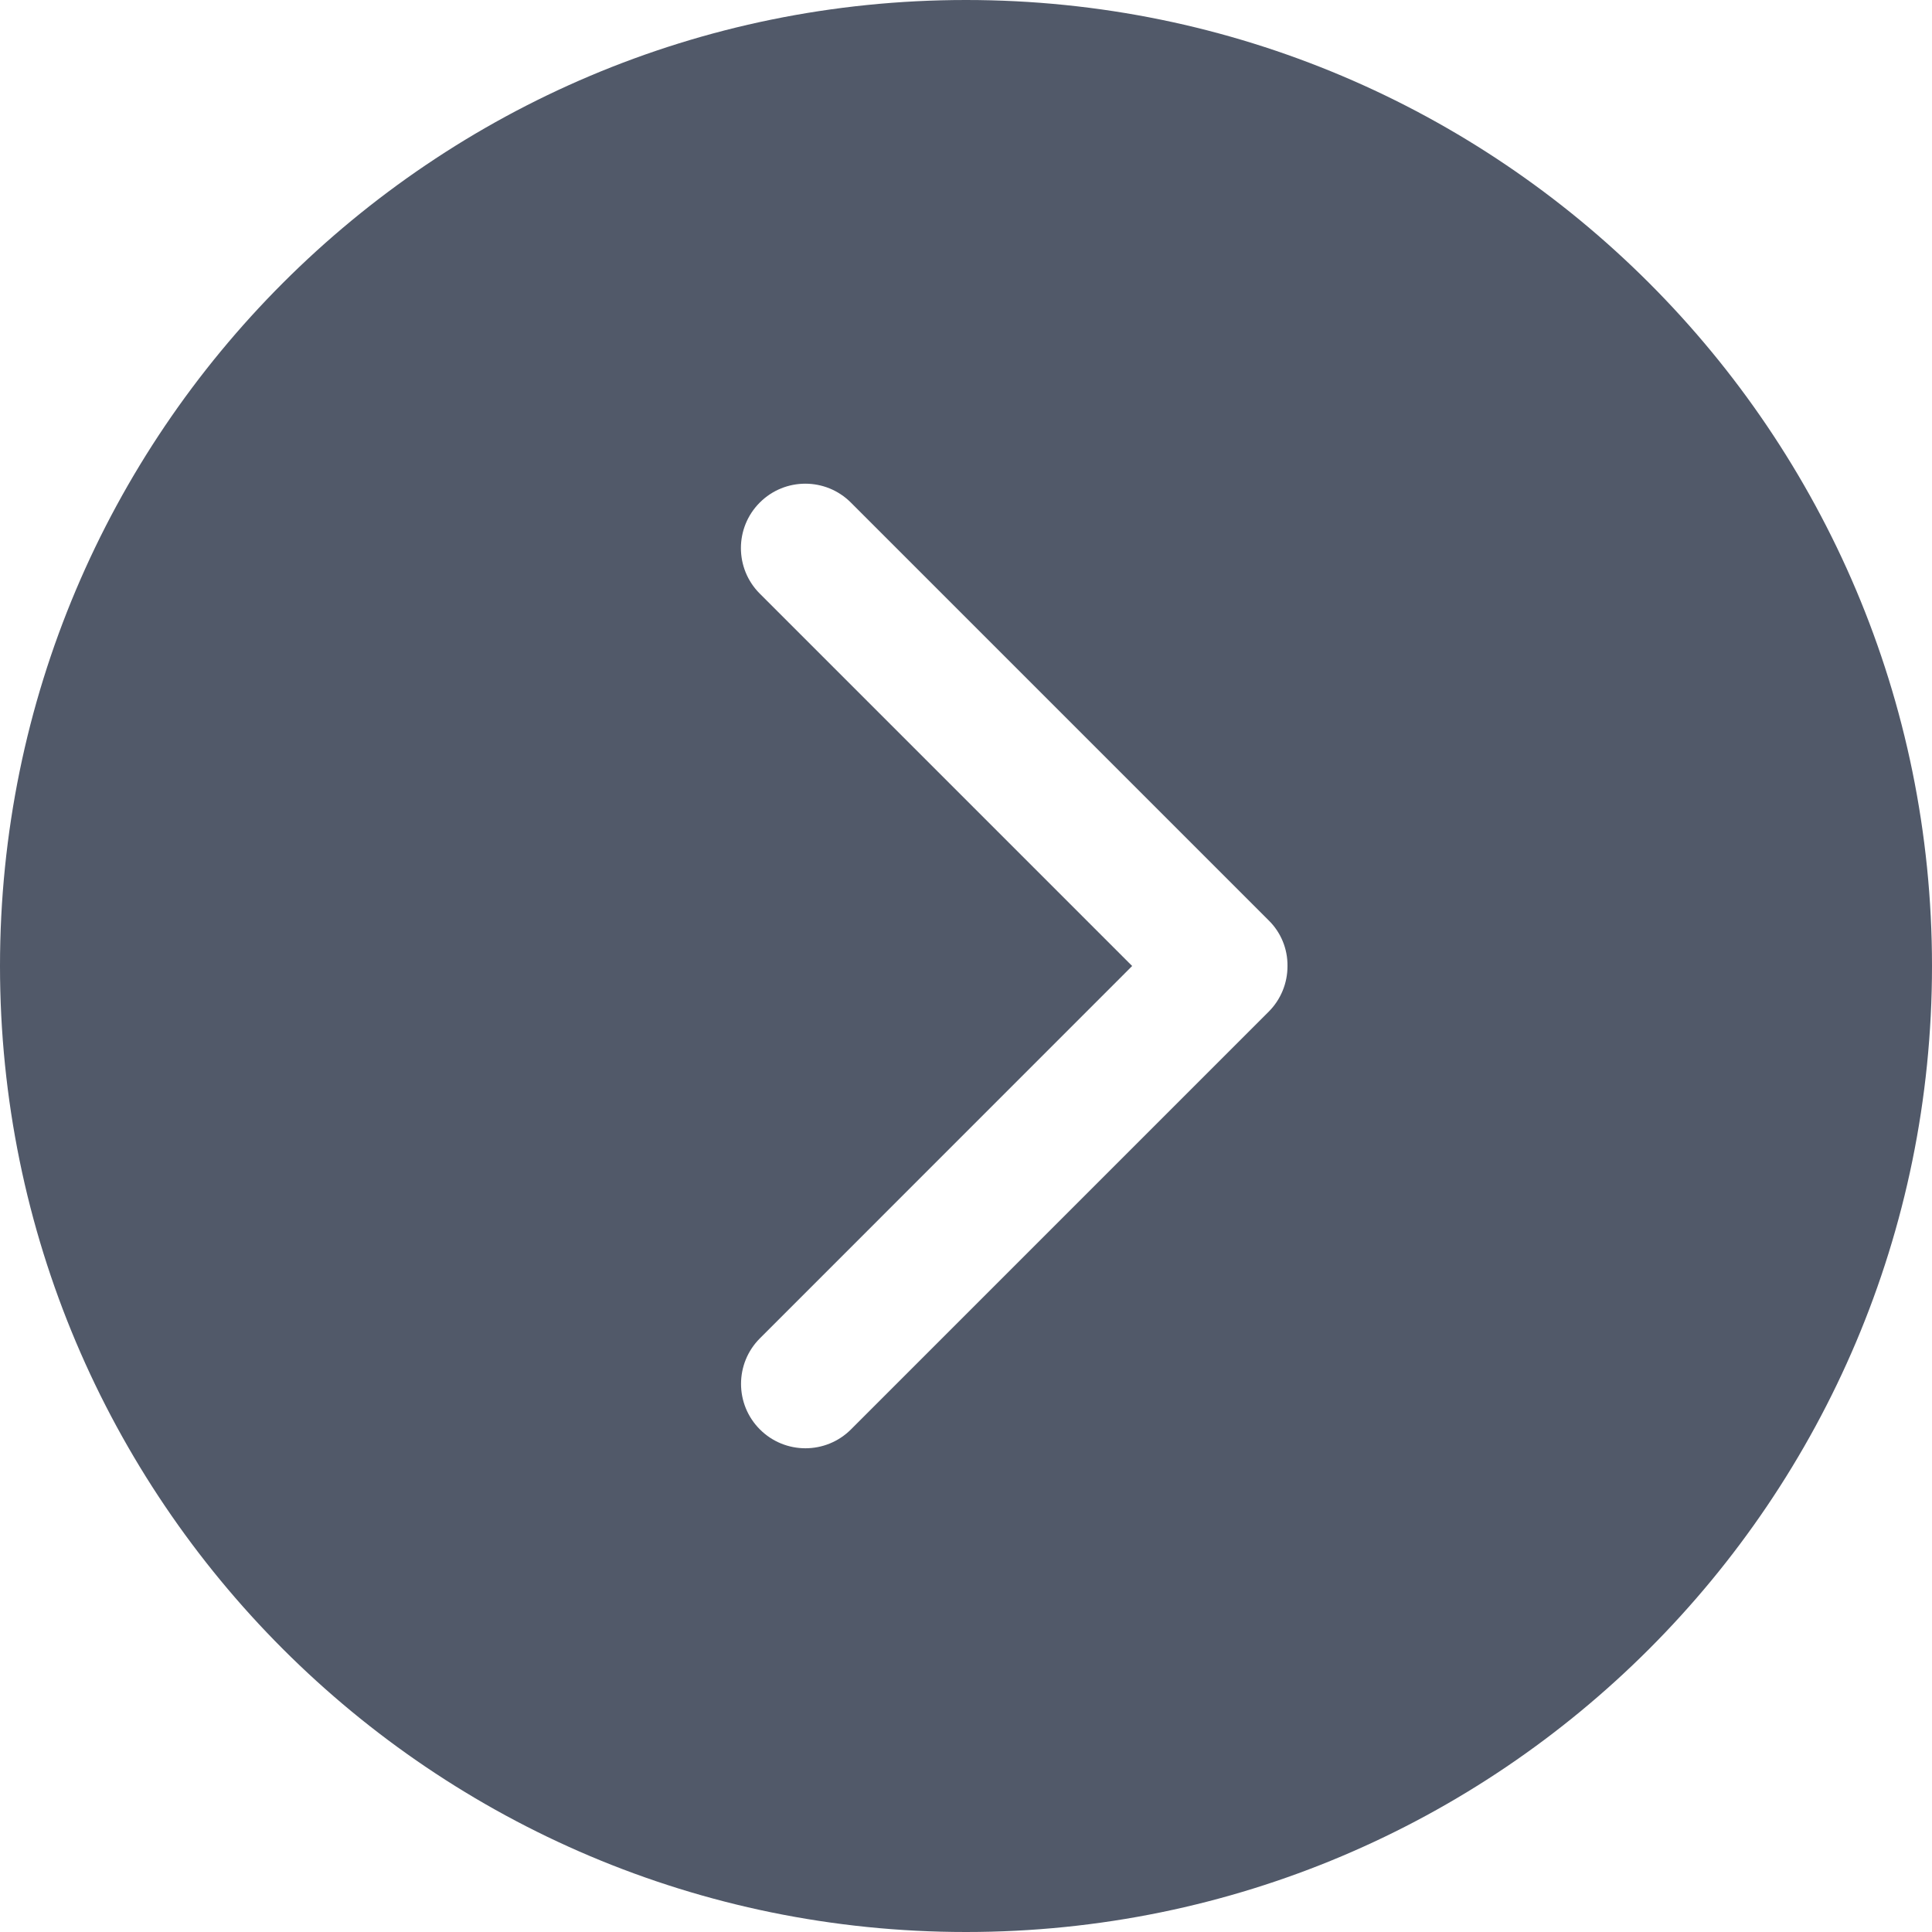
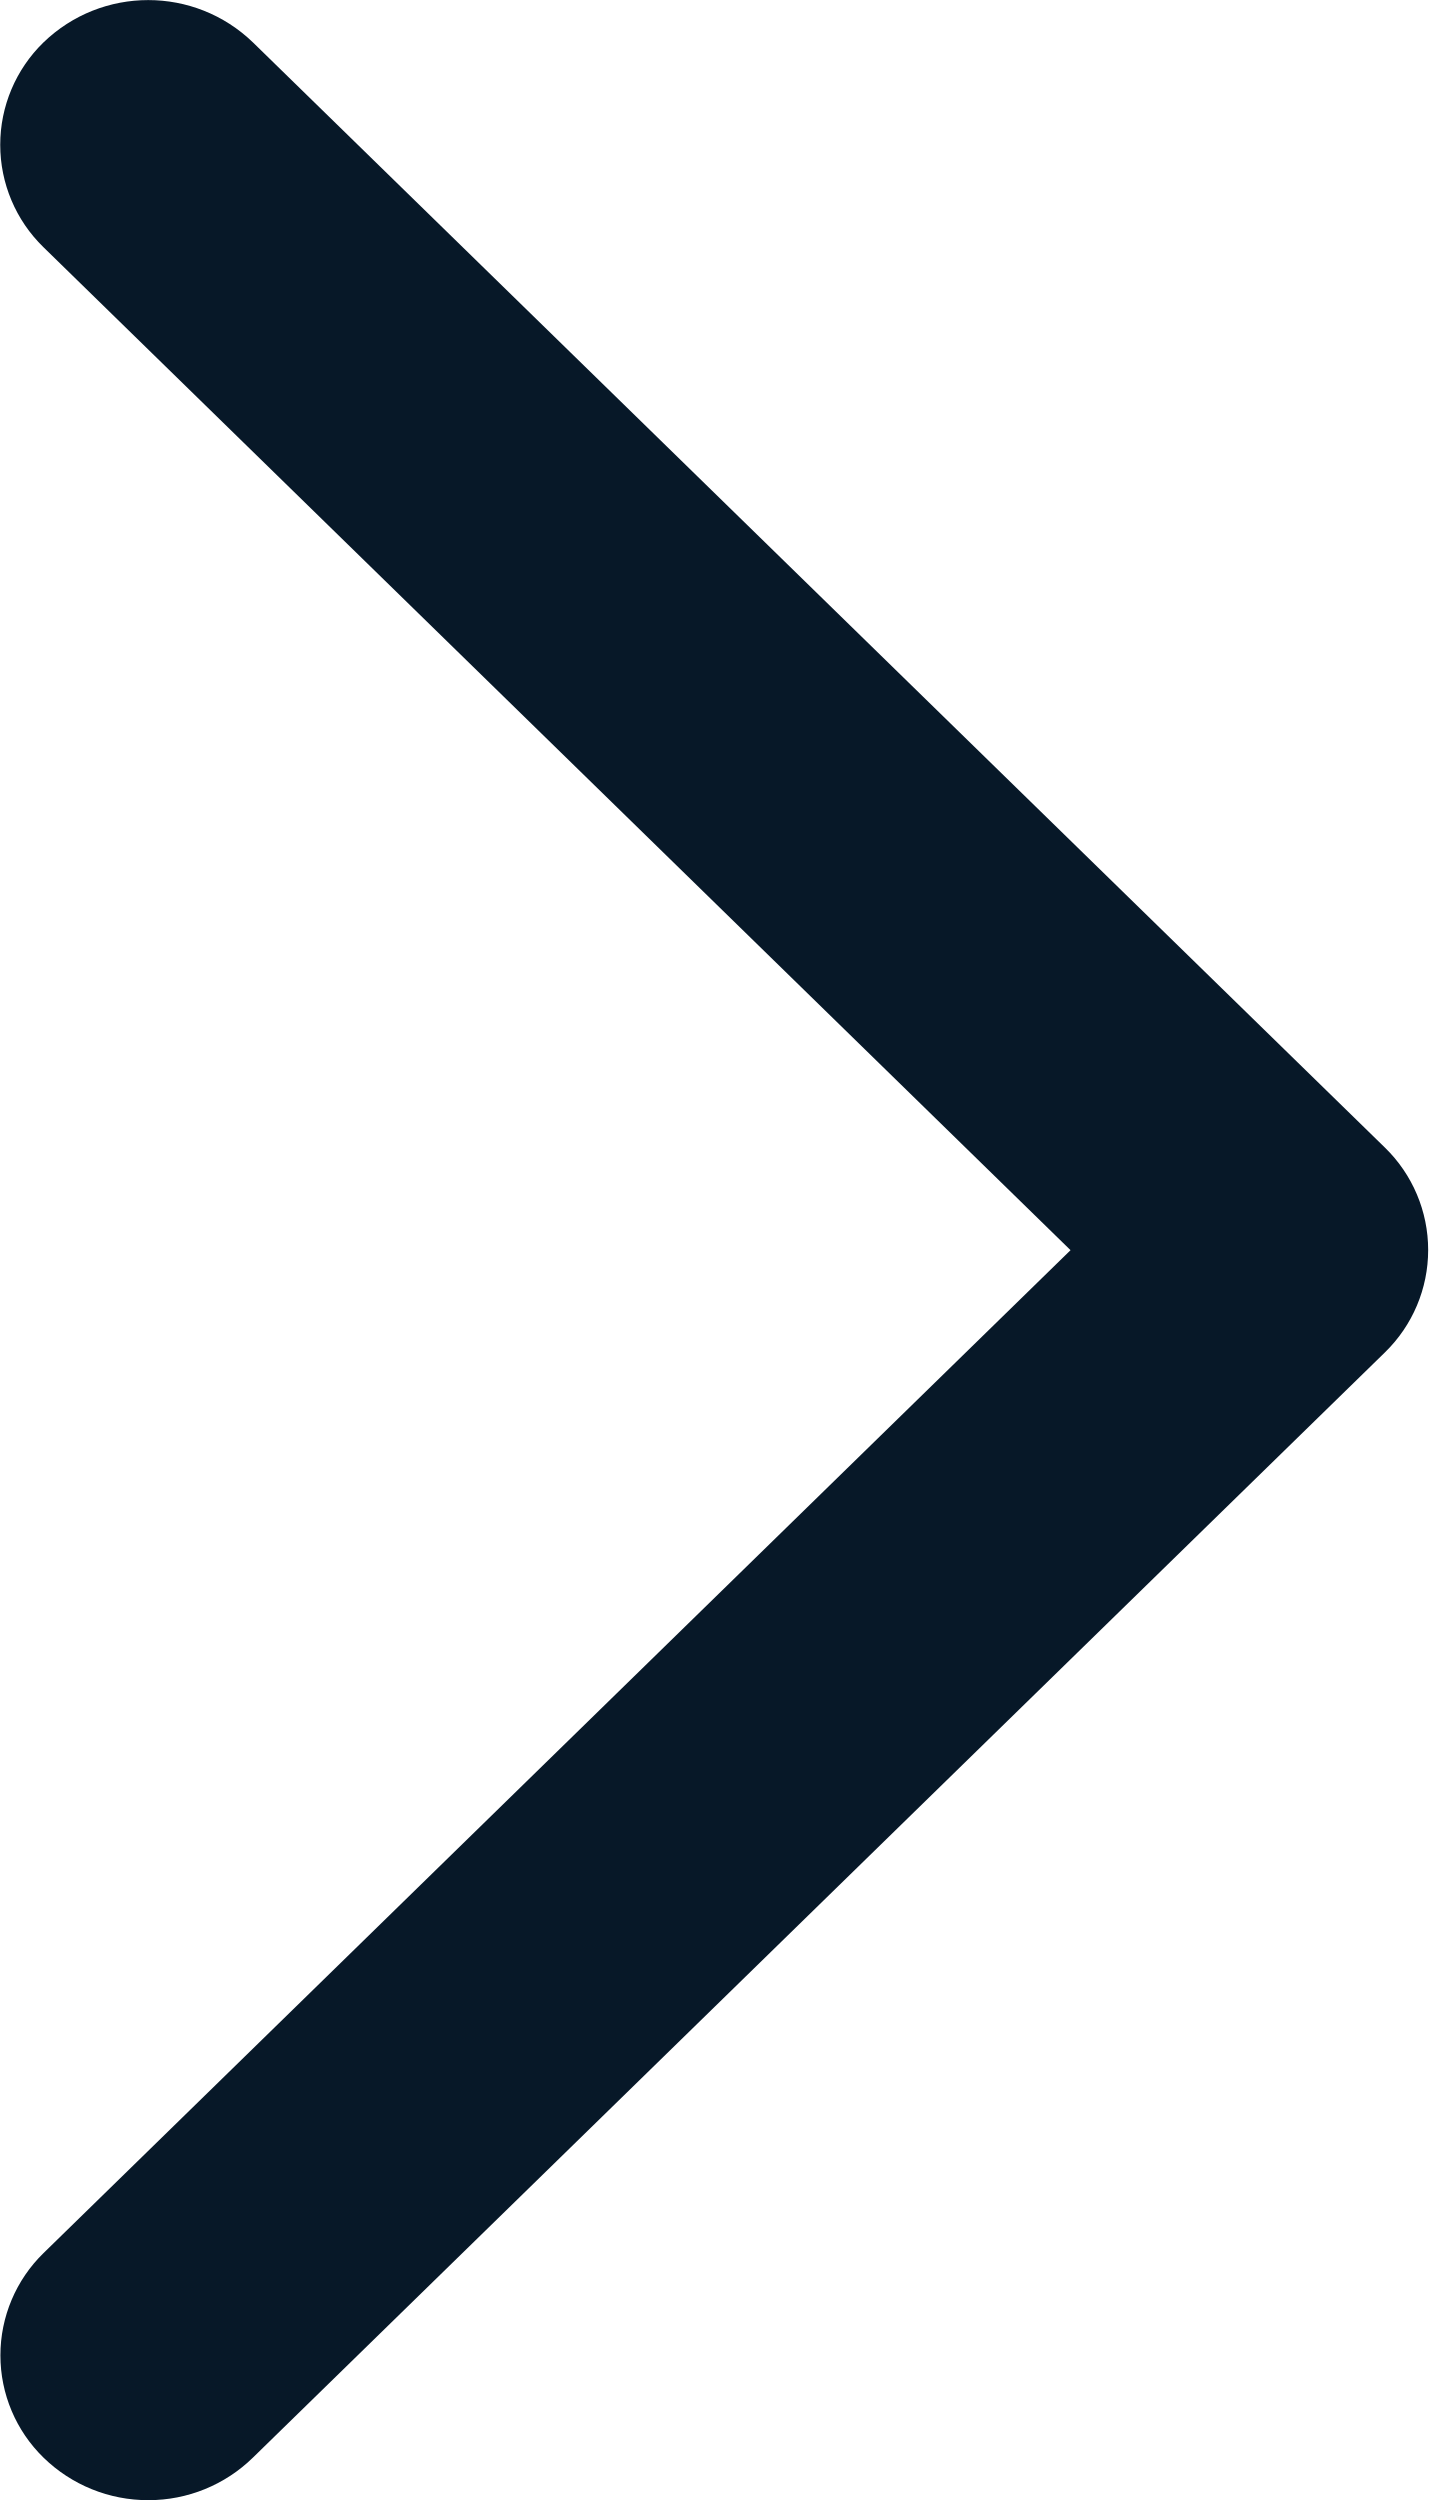
- <svg xmlns="http://www.w3.org/2000/svg" width="50" height="50" viewBox="0 0 50 50">
-   <defs>
-     <style>
-             .cls-1{fill:#515969}
-         </style>
-   </defs>
-   <path id="ic_arrow_right" d="M25 0a25 25 0 1 0 25 25A25 25 0 0 0 25 0zm7.833 26.183l-10.81 10.81a1.666 1.666 0 1 1-2.357-2.357L29.3 25l-9.637-9.637a1.666 1.666 0 0 1 2.357-2.357l10.81 10.81A1.626 1.626 0 0 1 33.32 25a1.662 1.662 0 0 1-.487 1.183z" class="cls-1" />
+ <svg xmlns="http://www.w3.org/2000/svg" id="prefix__ic_arrow_right" width="8" height="14" viewBox="0 0 8 14">
+   <g id="prefix__Group_4267" data-name="Group 4267">
+     <path id="prefix__Path_12982" d="M41.8 14a.838.838 0 0 1-.587-.238.8.8 0 0 1 0-1.146L46.964 7l-5.752-5.617a.8.8 0 0 1 0-1.146.844.844 0 0 1 1.174 0l6.339 6.189a.8.8 0 0 1 0 1.146l-6.339 6.189A.836.836 0 0 1 41.8 14z" data-name="Path 12982" transform="translate(-40.969 .001)" style="fill:#071828" />
+   </g>
</svg>
